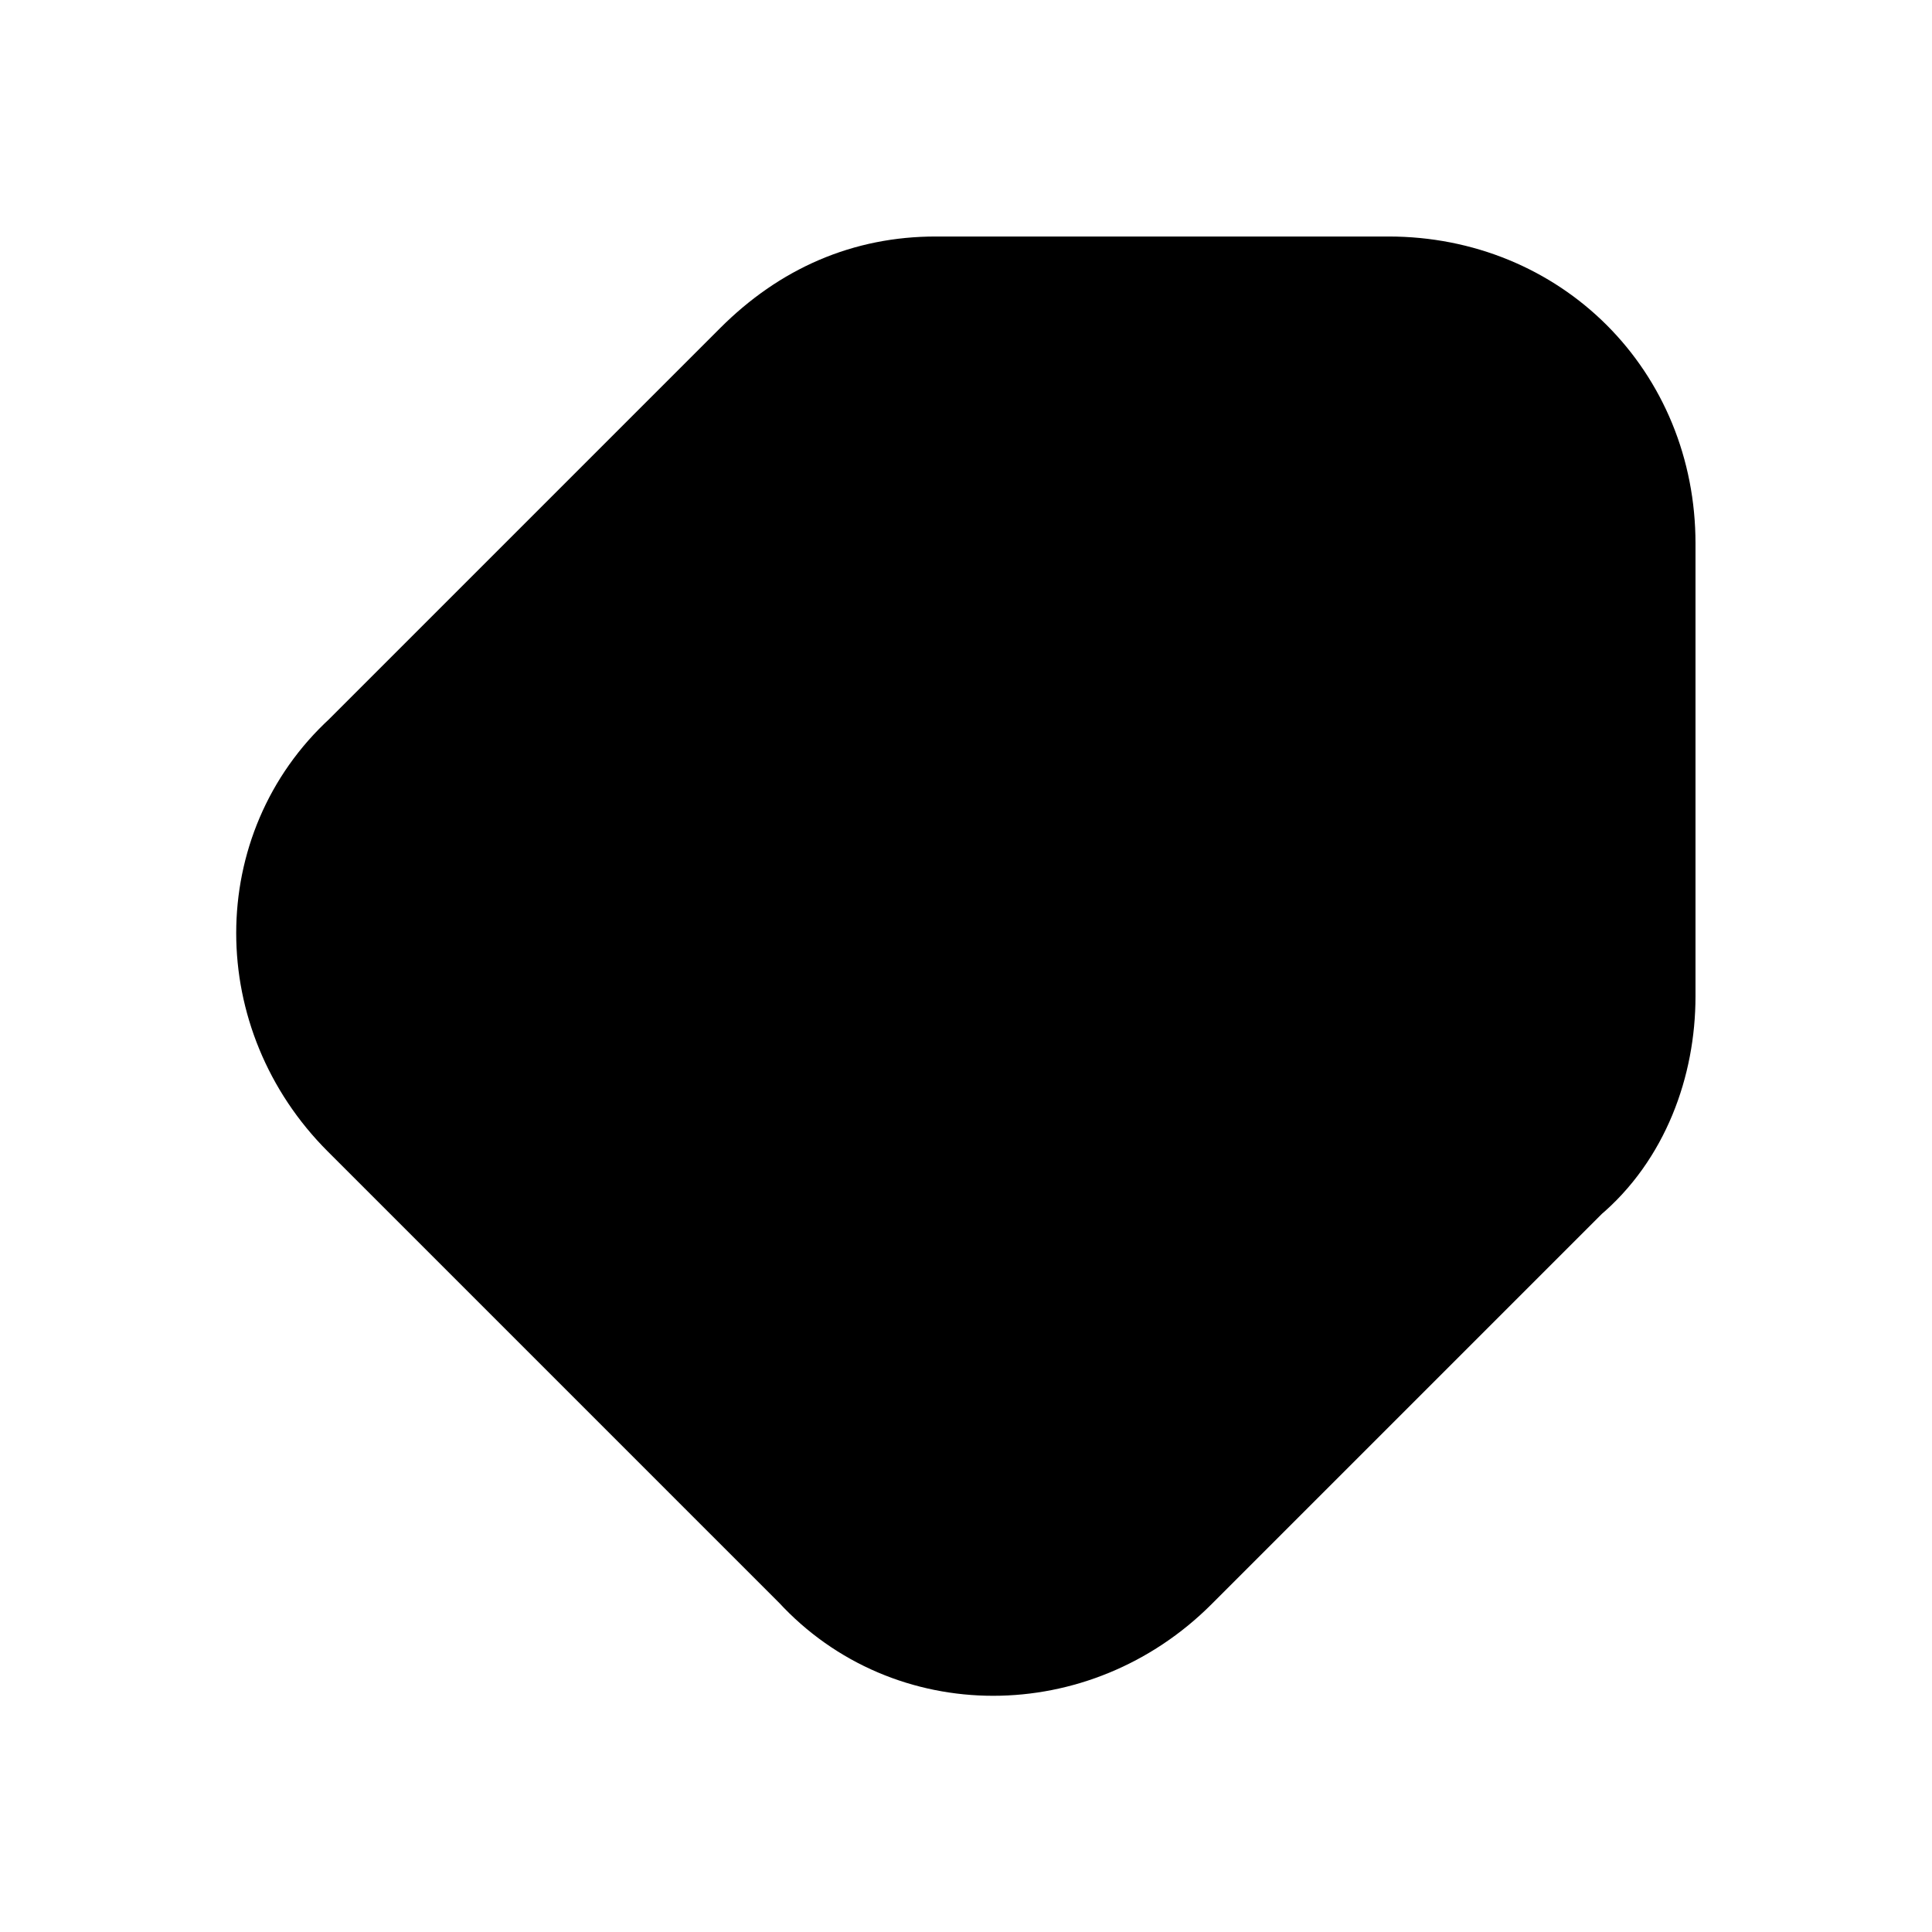
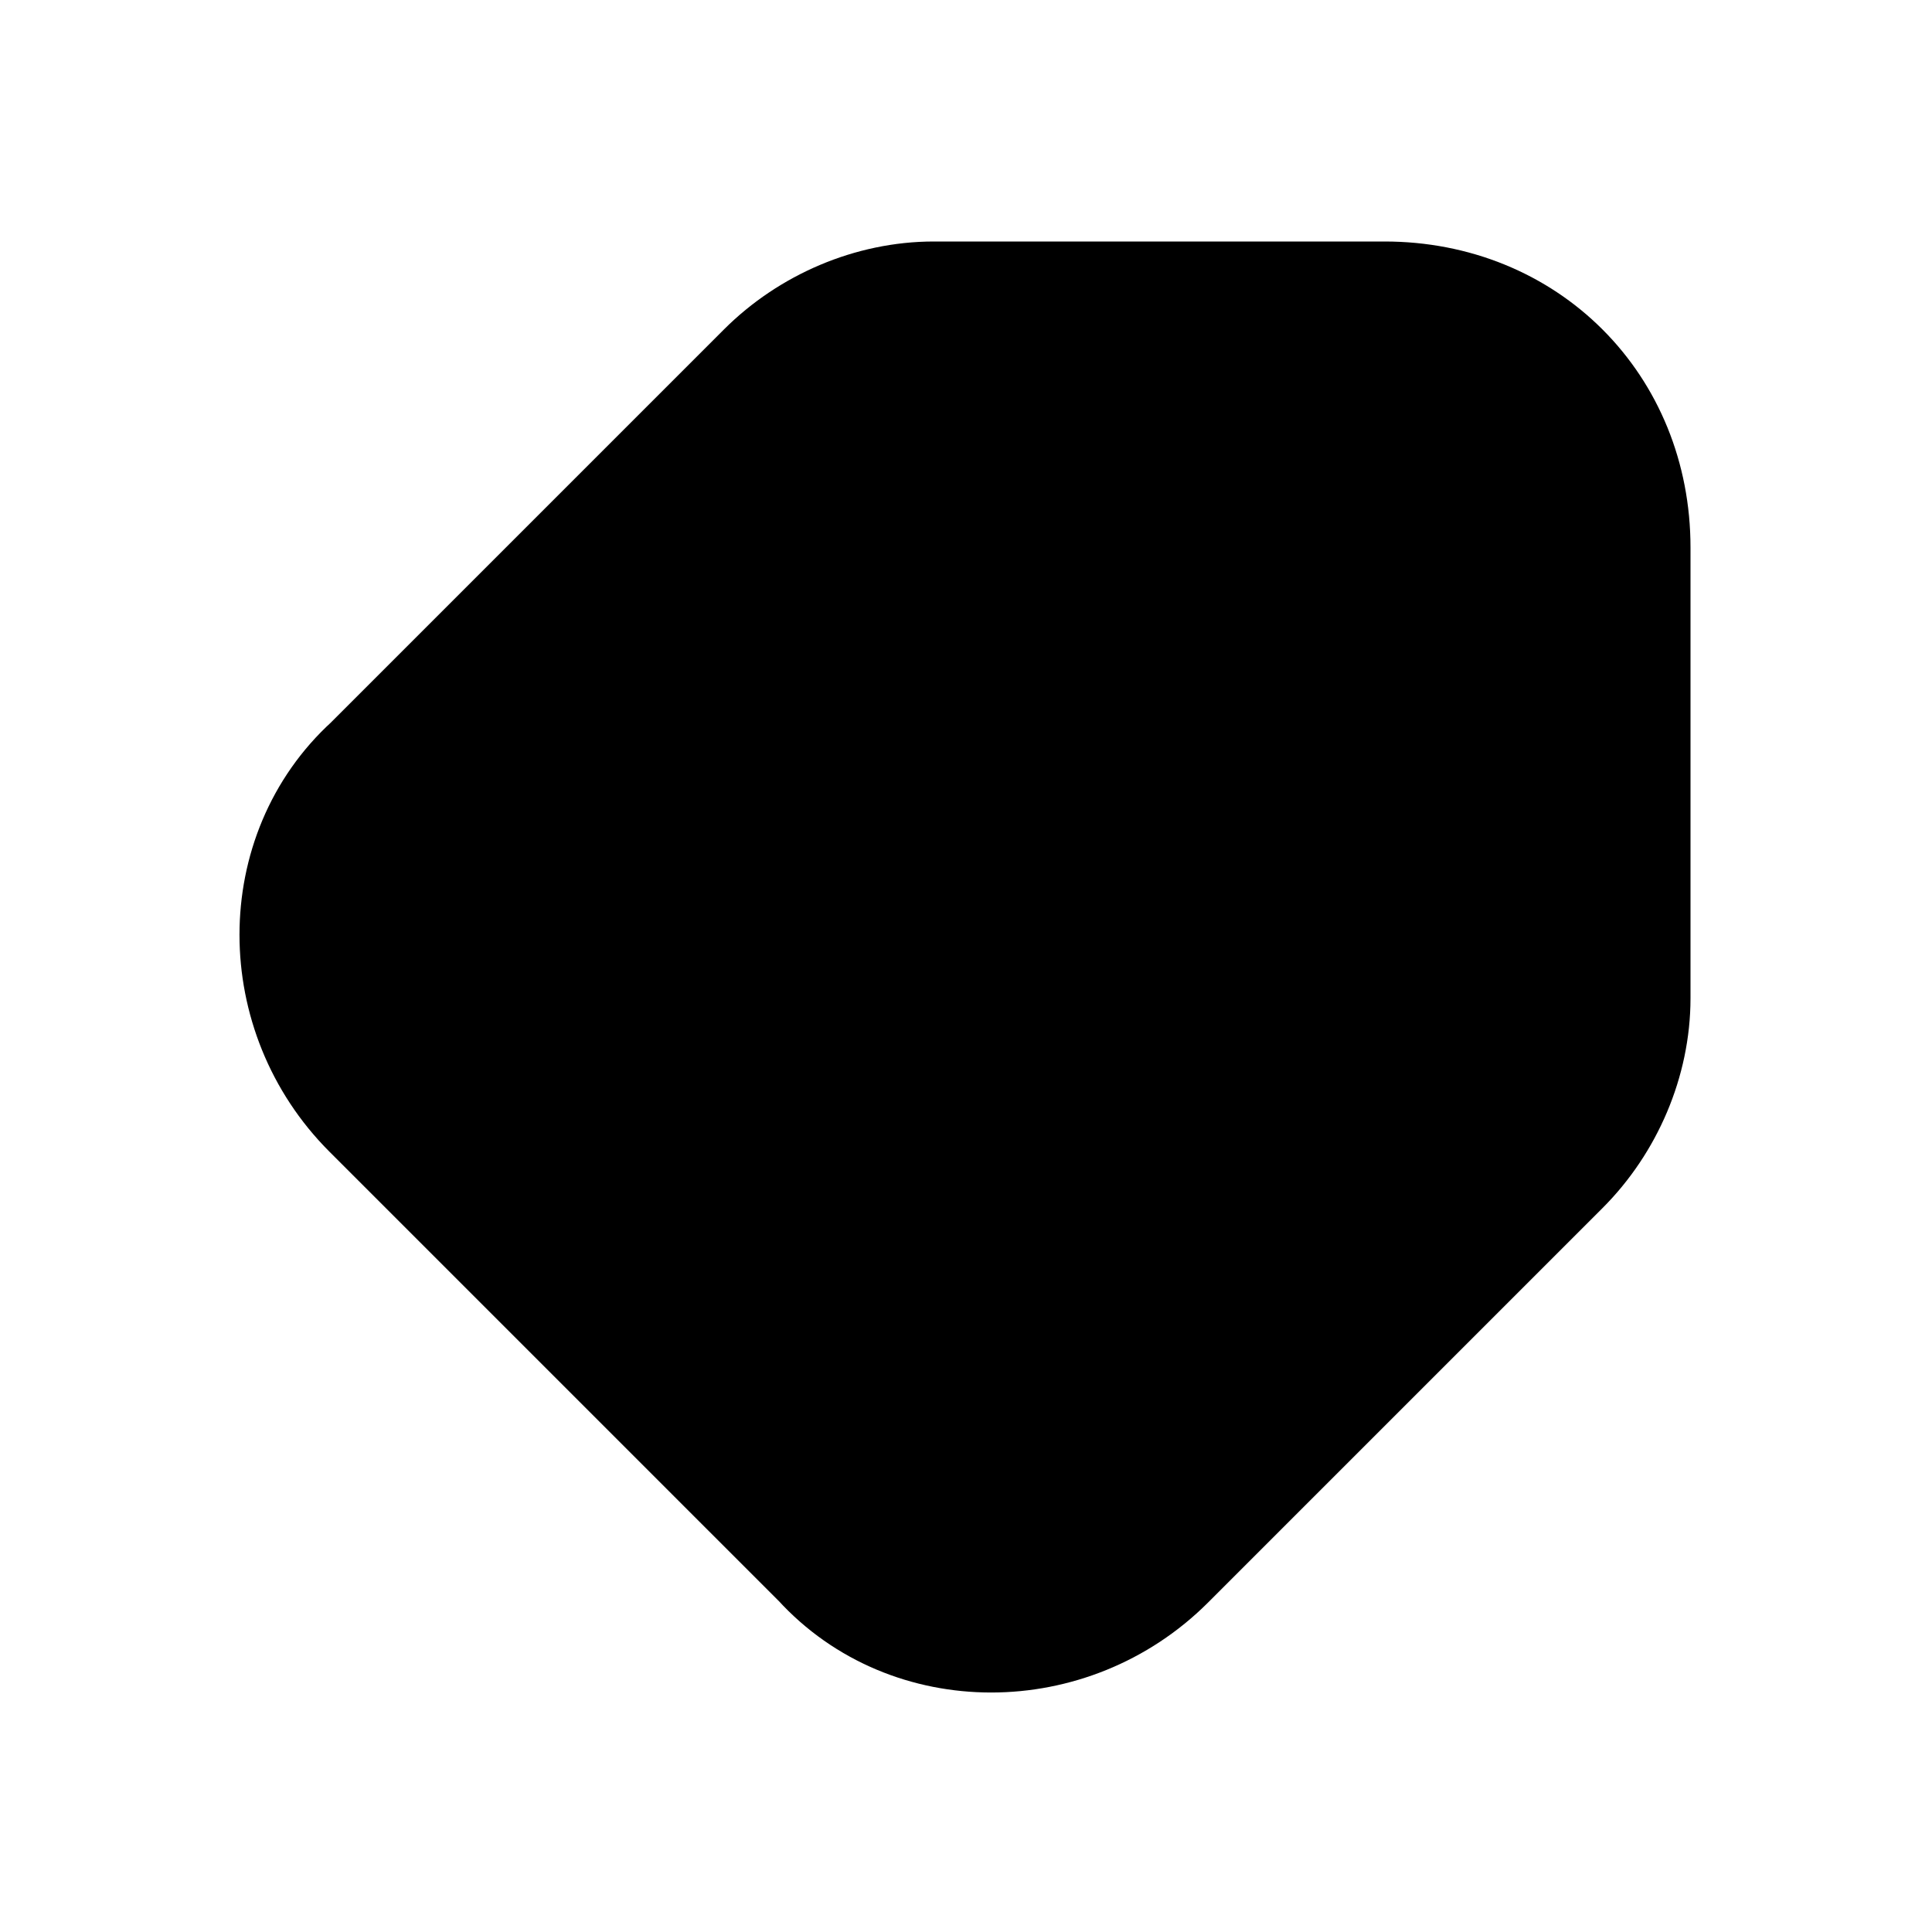
<svg xmlns="http://www.w3.org/2000/svg" width="24" height="24" viewBox="0 0 24 24" fill="currentColor" stroke="currentColor" stroke-width="2" stroke-linecap="round" stroke-linejoin="round" fill-rule="evenodd">
-   <path d="M 4.778,9.658 l 4.876,-4.876 c 0.563,-0.563 1.219,-0.844 1.969,-0.844 l 5.626,0 c 1.594,0 2.813,1.219 2.813,2.813 l 0,5.626 c 0,0.75 -0.281,1.5 -0.844,1.969 l -4.876,4.876 c -1.125,1.125 -2.907,1.125 -3.938,0 l -5.626,-5.626 c -1.125,-1.125 -1.125,-2.907 0,-3.938 z" />
-   <circle data-role="detail" fill="none" cx="16.03" cy="7.782" r="1.125" />
+   <path d="M 4.8,9.7 L 9.7,4.8 C 10.2,4.3 10.9,4 11.6,4 L 17.2,4 C 18.8,4 20,5.2 20,6.8 L 20,12.4 C 20,13.1 19.7,13.8 19.2,14.3 L 14.3,19.2 C 13.2,20.3 11.4,20.3 10.4,19.2 L 4.8,13.6 C 3.7,12.5 3.7,10.7 4.8,9.7 Z" />
+   <circle data-role="detail" fill="none" cx="16" cy="7.8" r="1.1" />
</svg>
